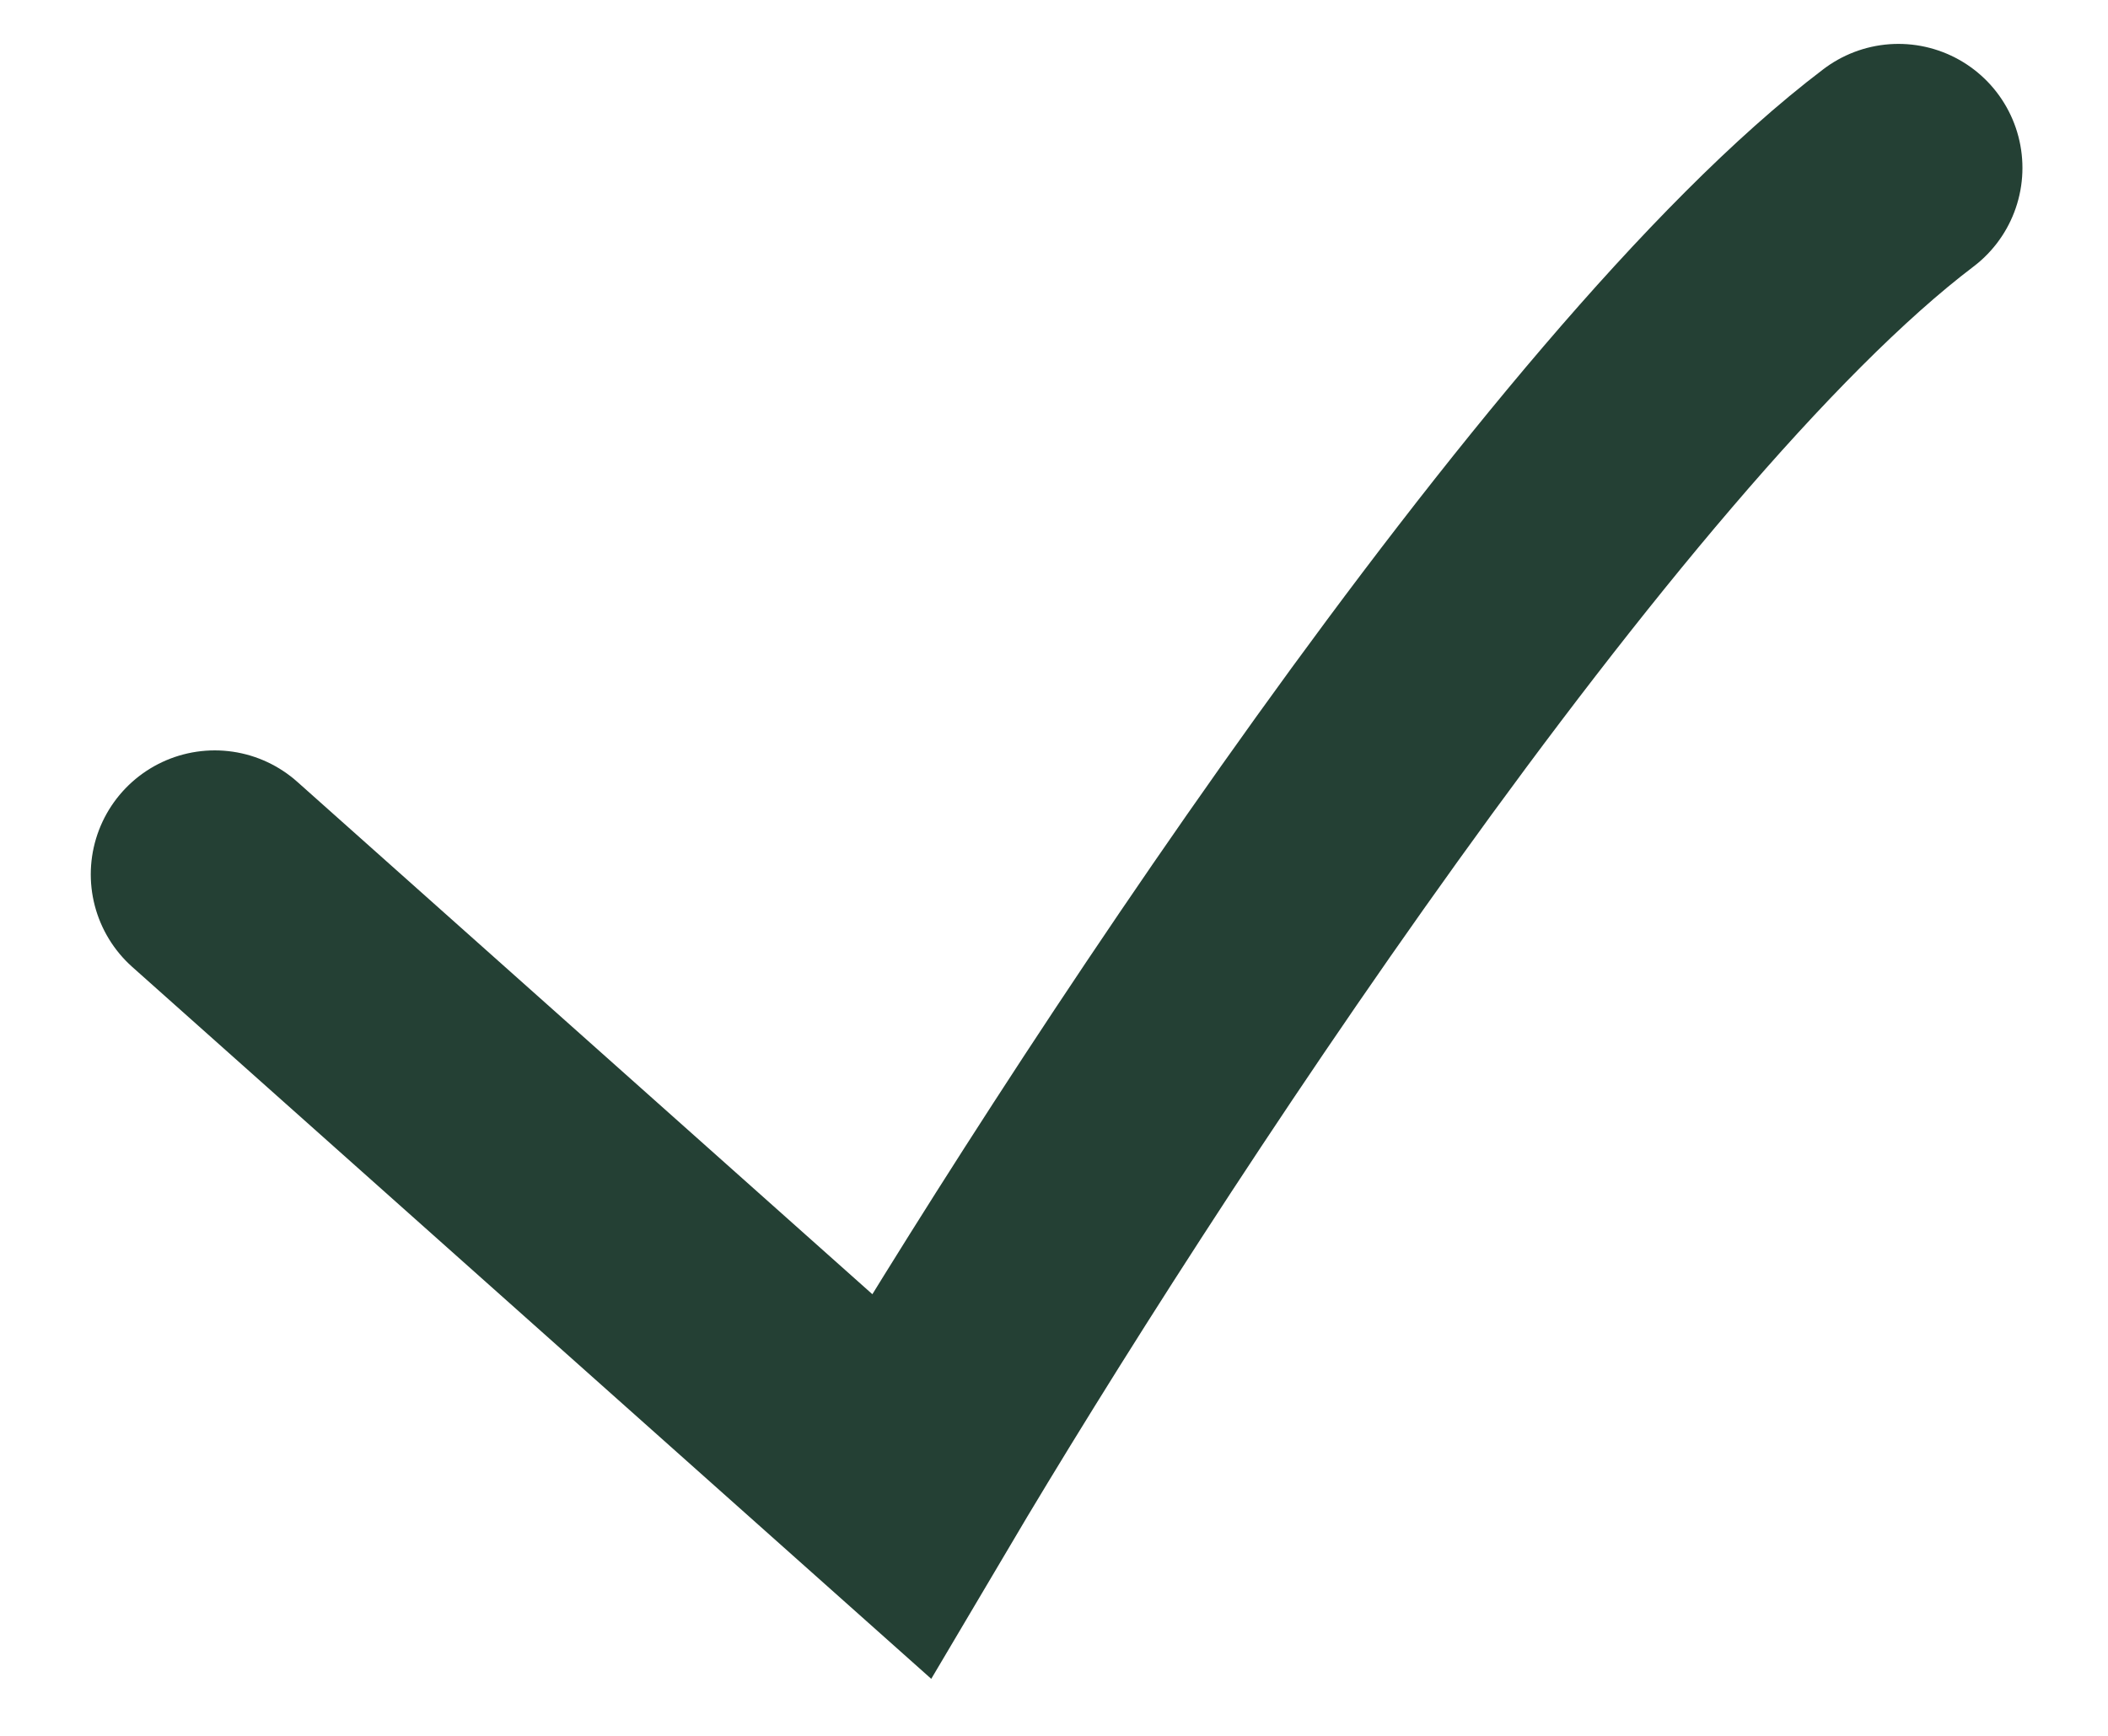
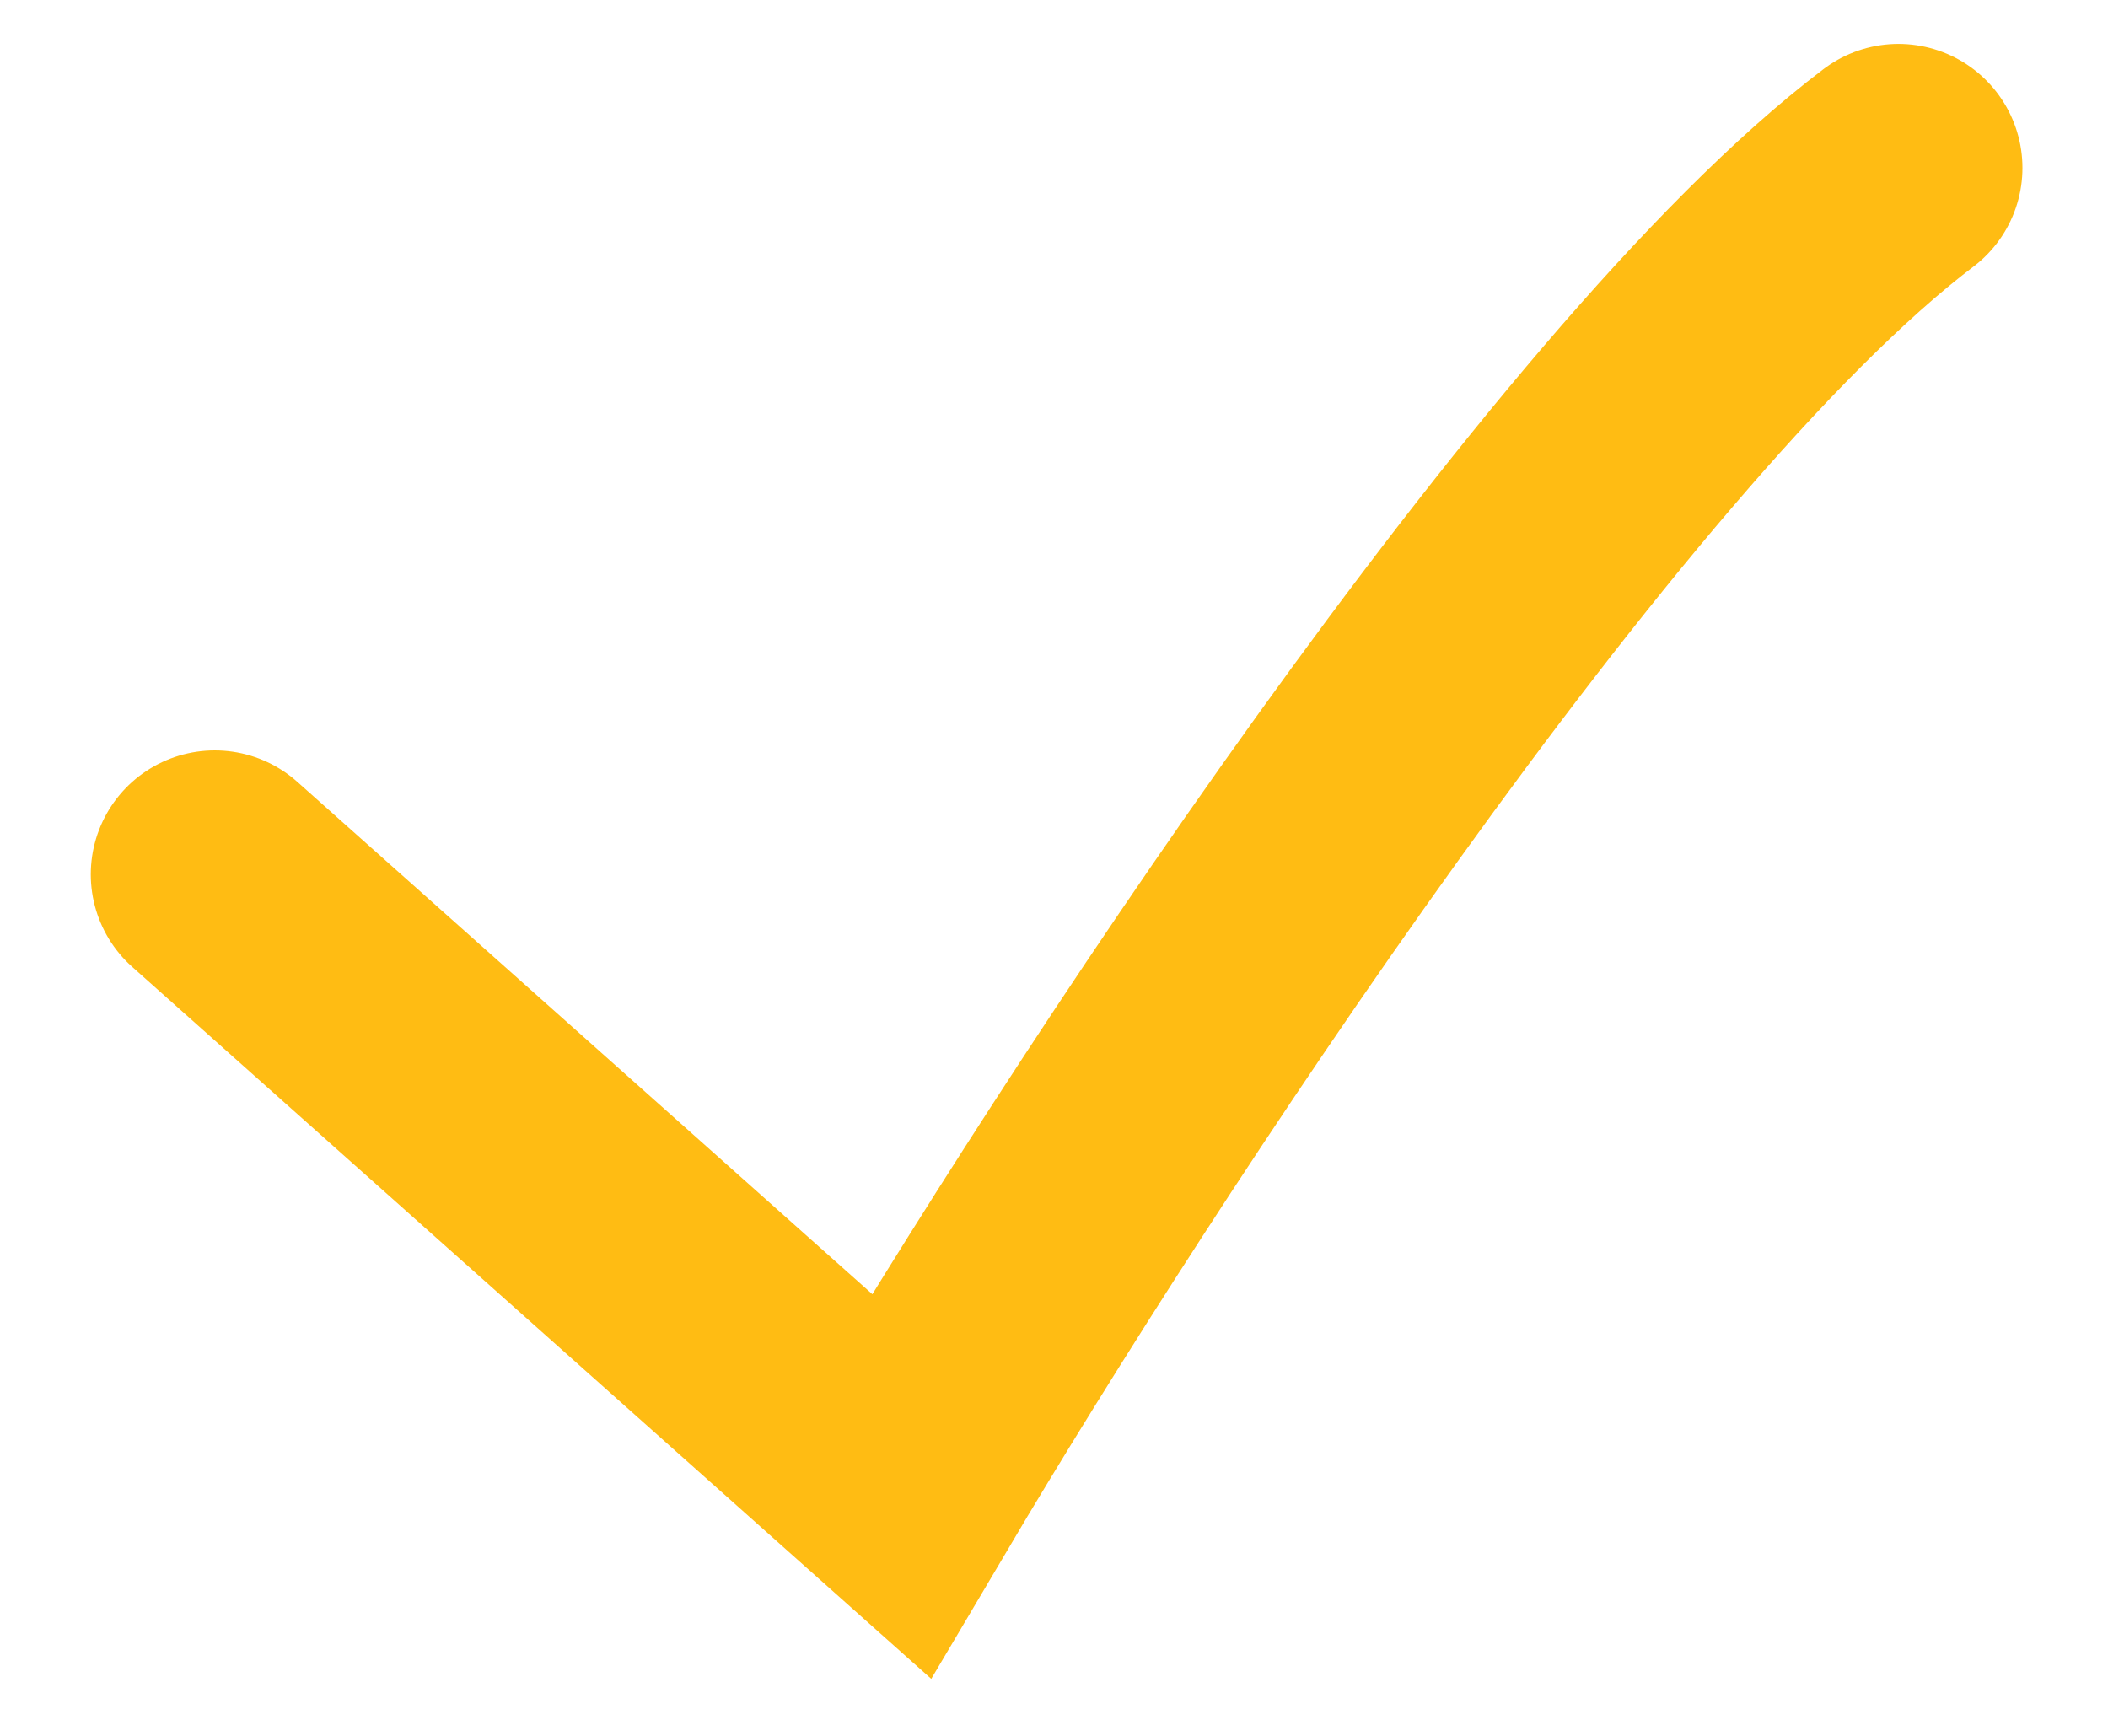
<svg xmlns="http://www.w3.org/2000/svg" width="17" height="14" viewBox="0 0 17 14" fill="none">
-   <path d="M1.732 7.052L7.268 11.985C8.889 9.244 12.766 3.282 15.31 1.354" stroke="#244034" stroke-width="2" stroke-linecap="round" />
+   <path d="M1.732 7.052L7.268 11.985C8.889 9.244 12.766 3.282 15.31 1.354" stroke="#ffbc13" stroke-width="2" stroke-linecap="round" />
</svg>
